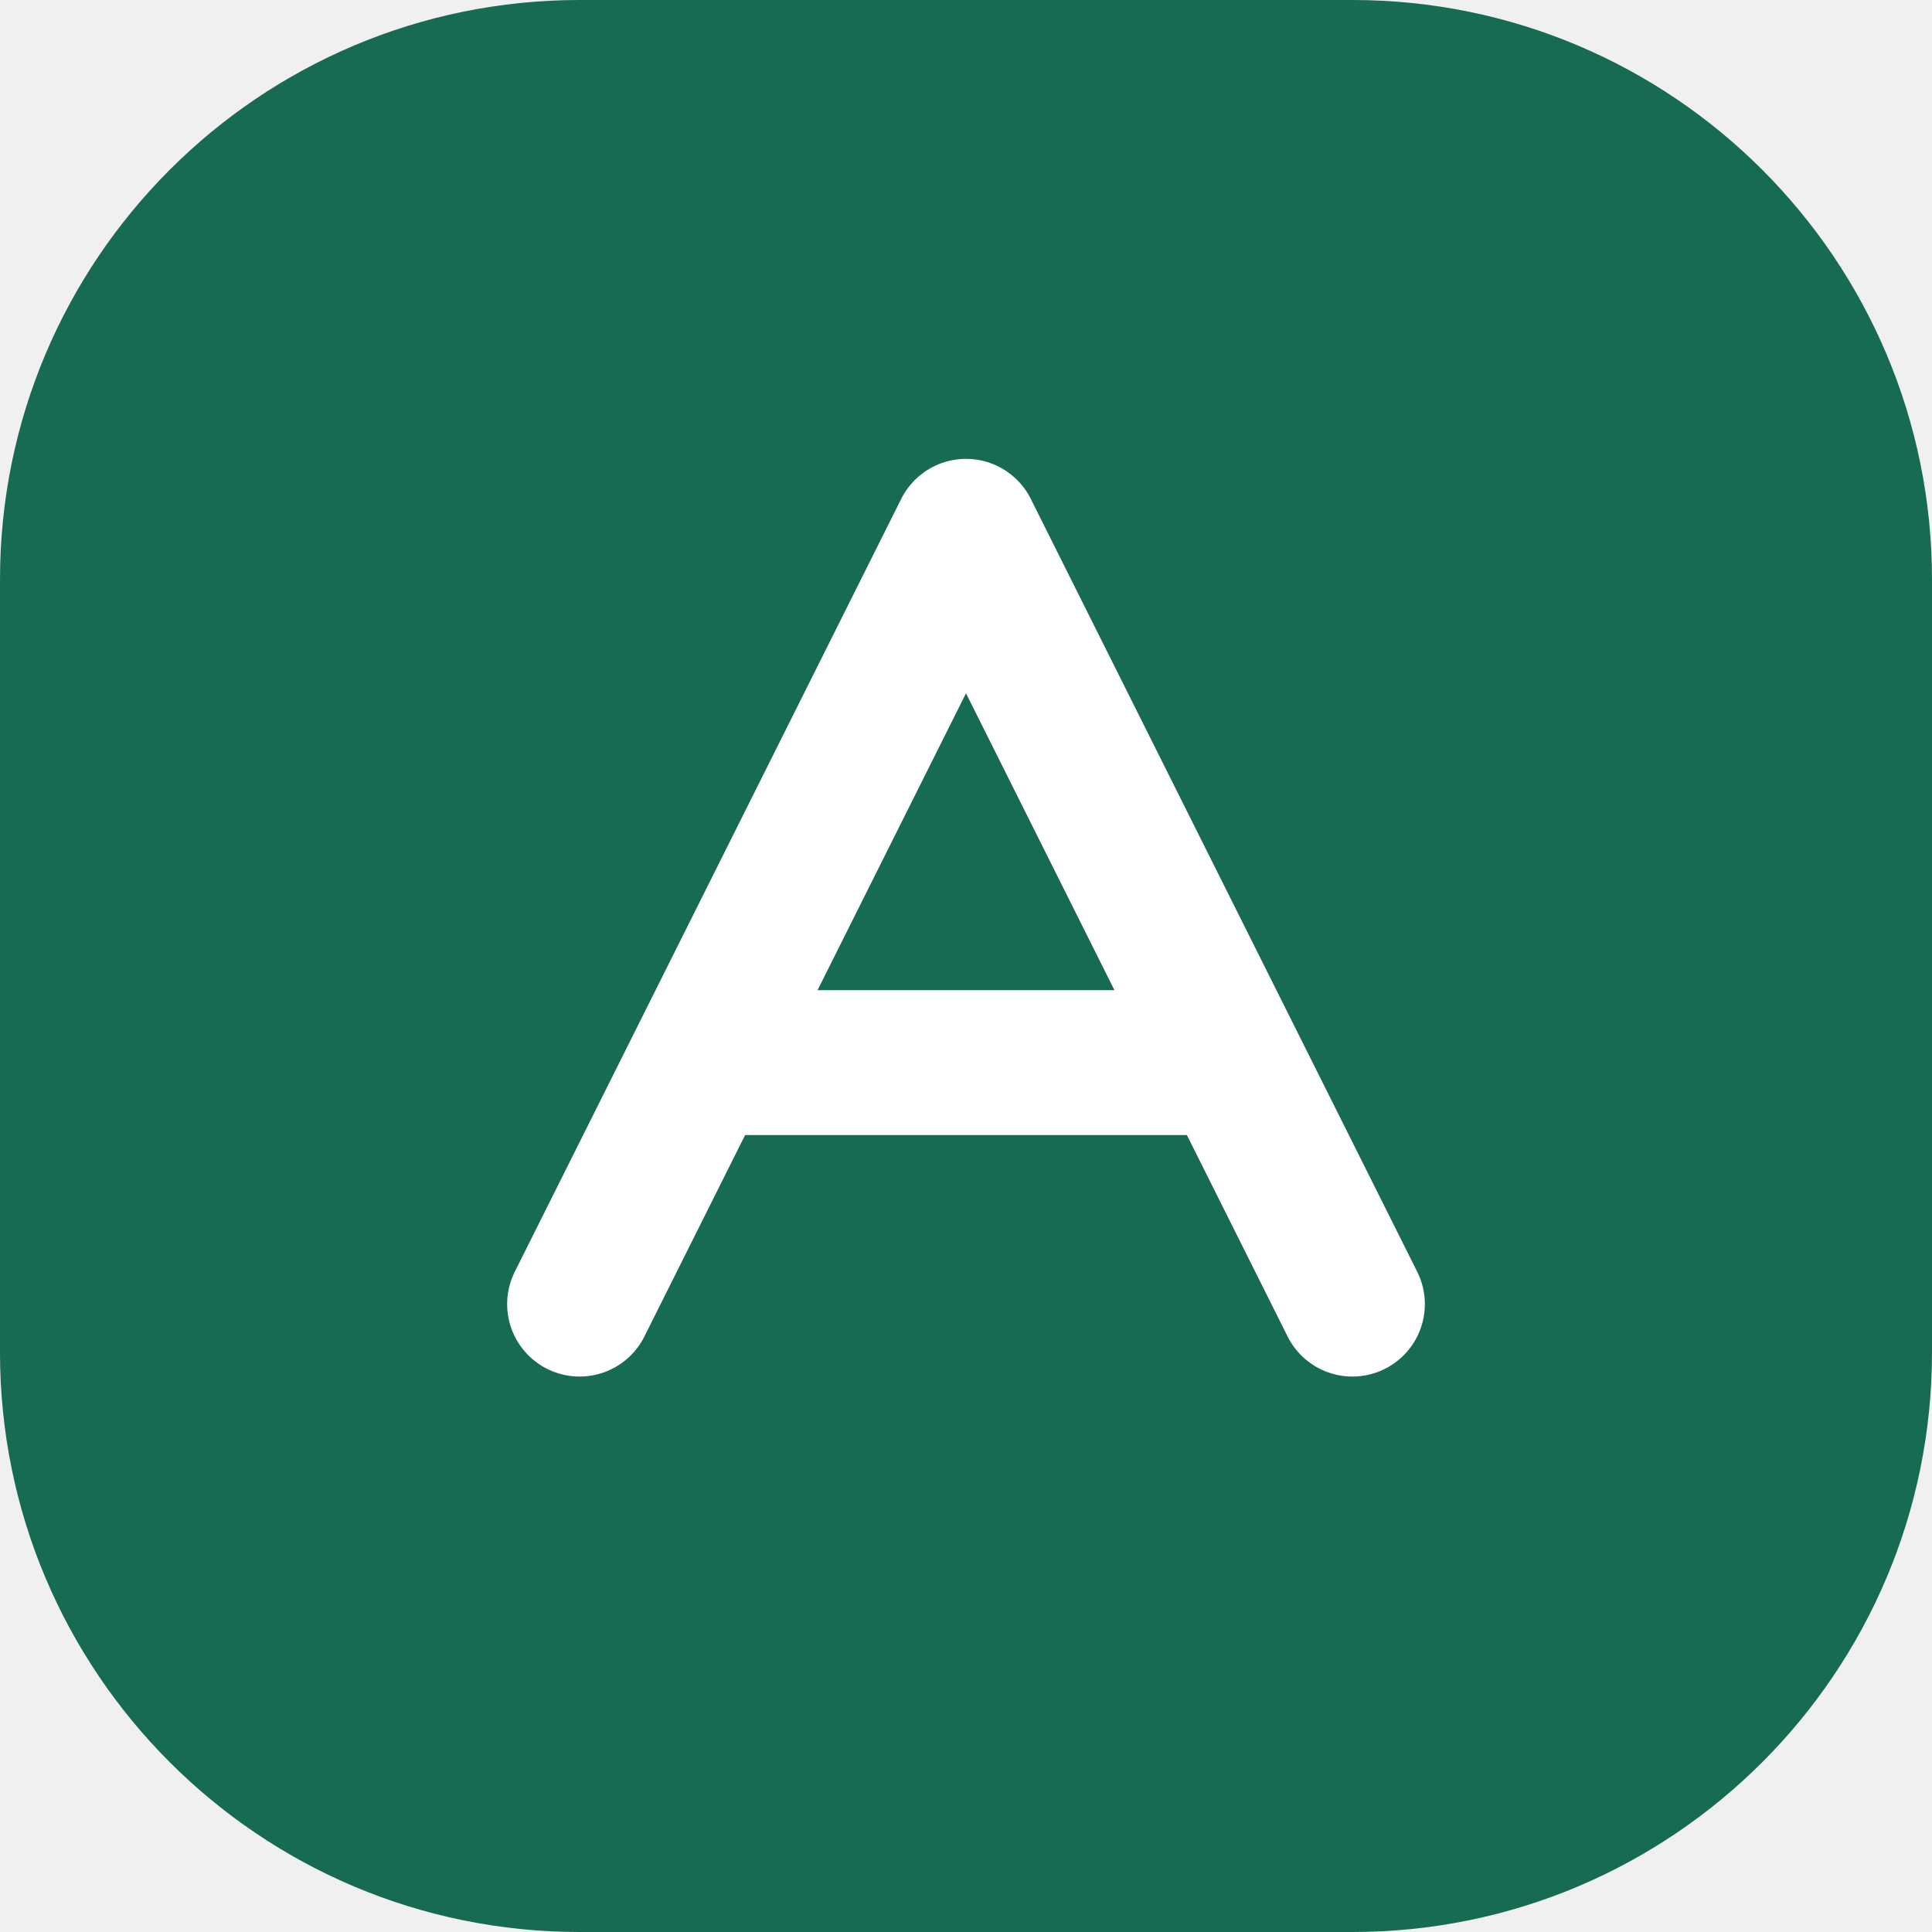
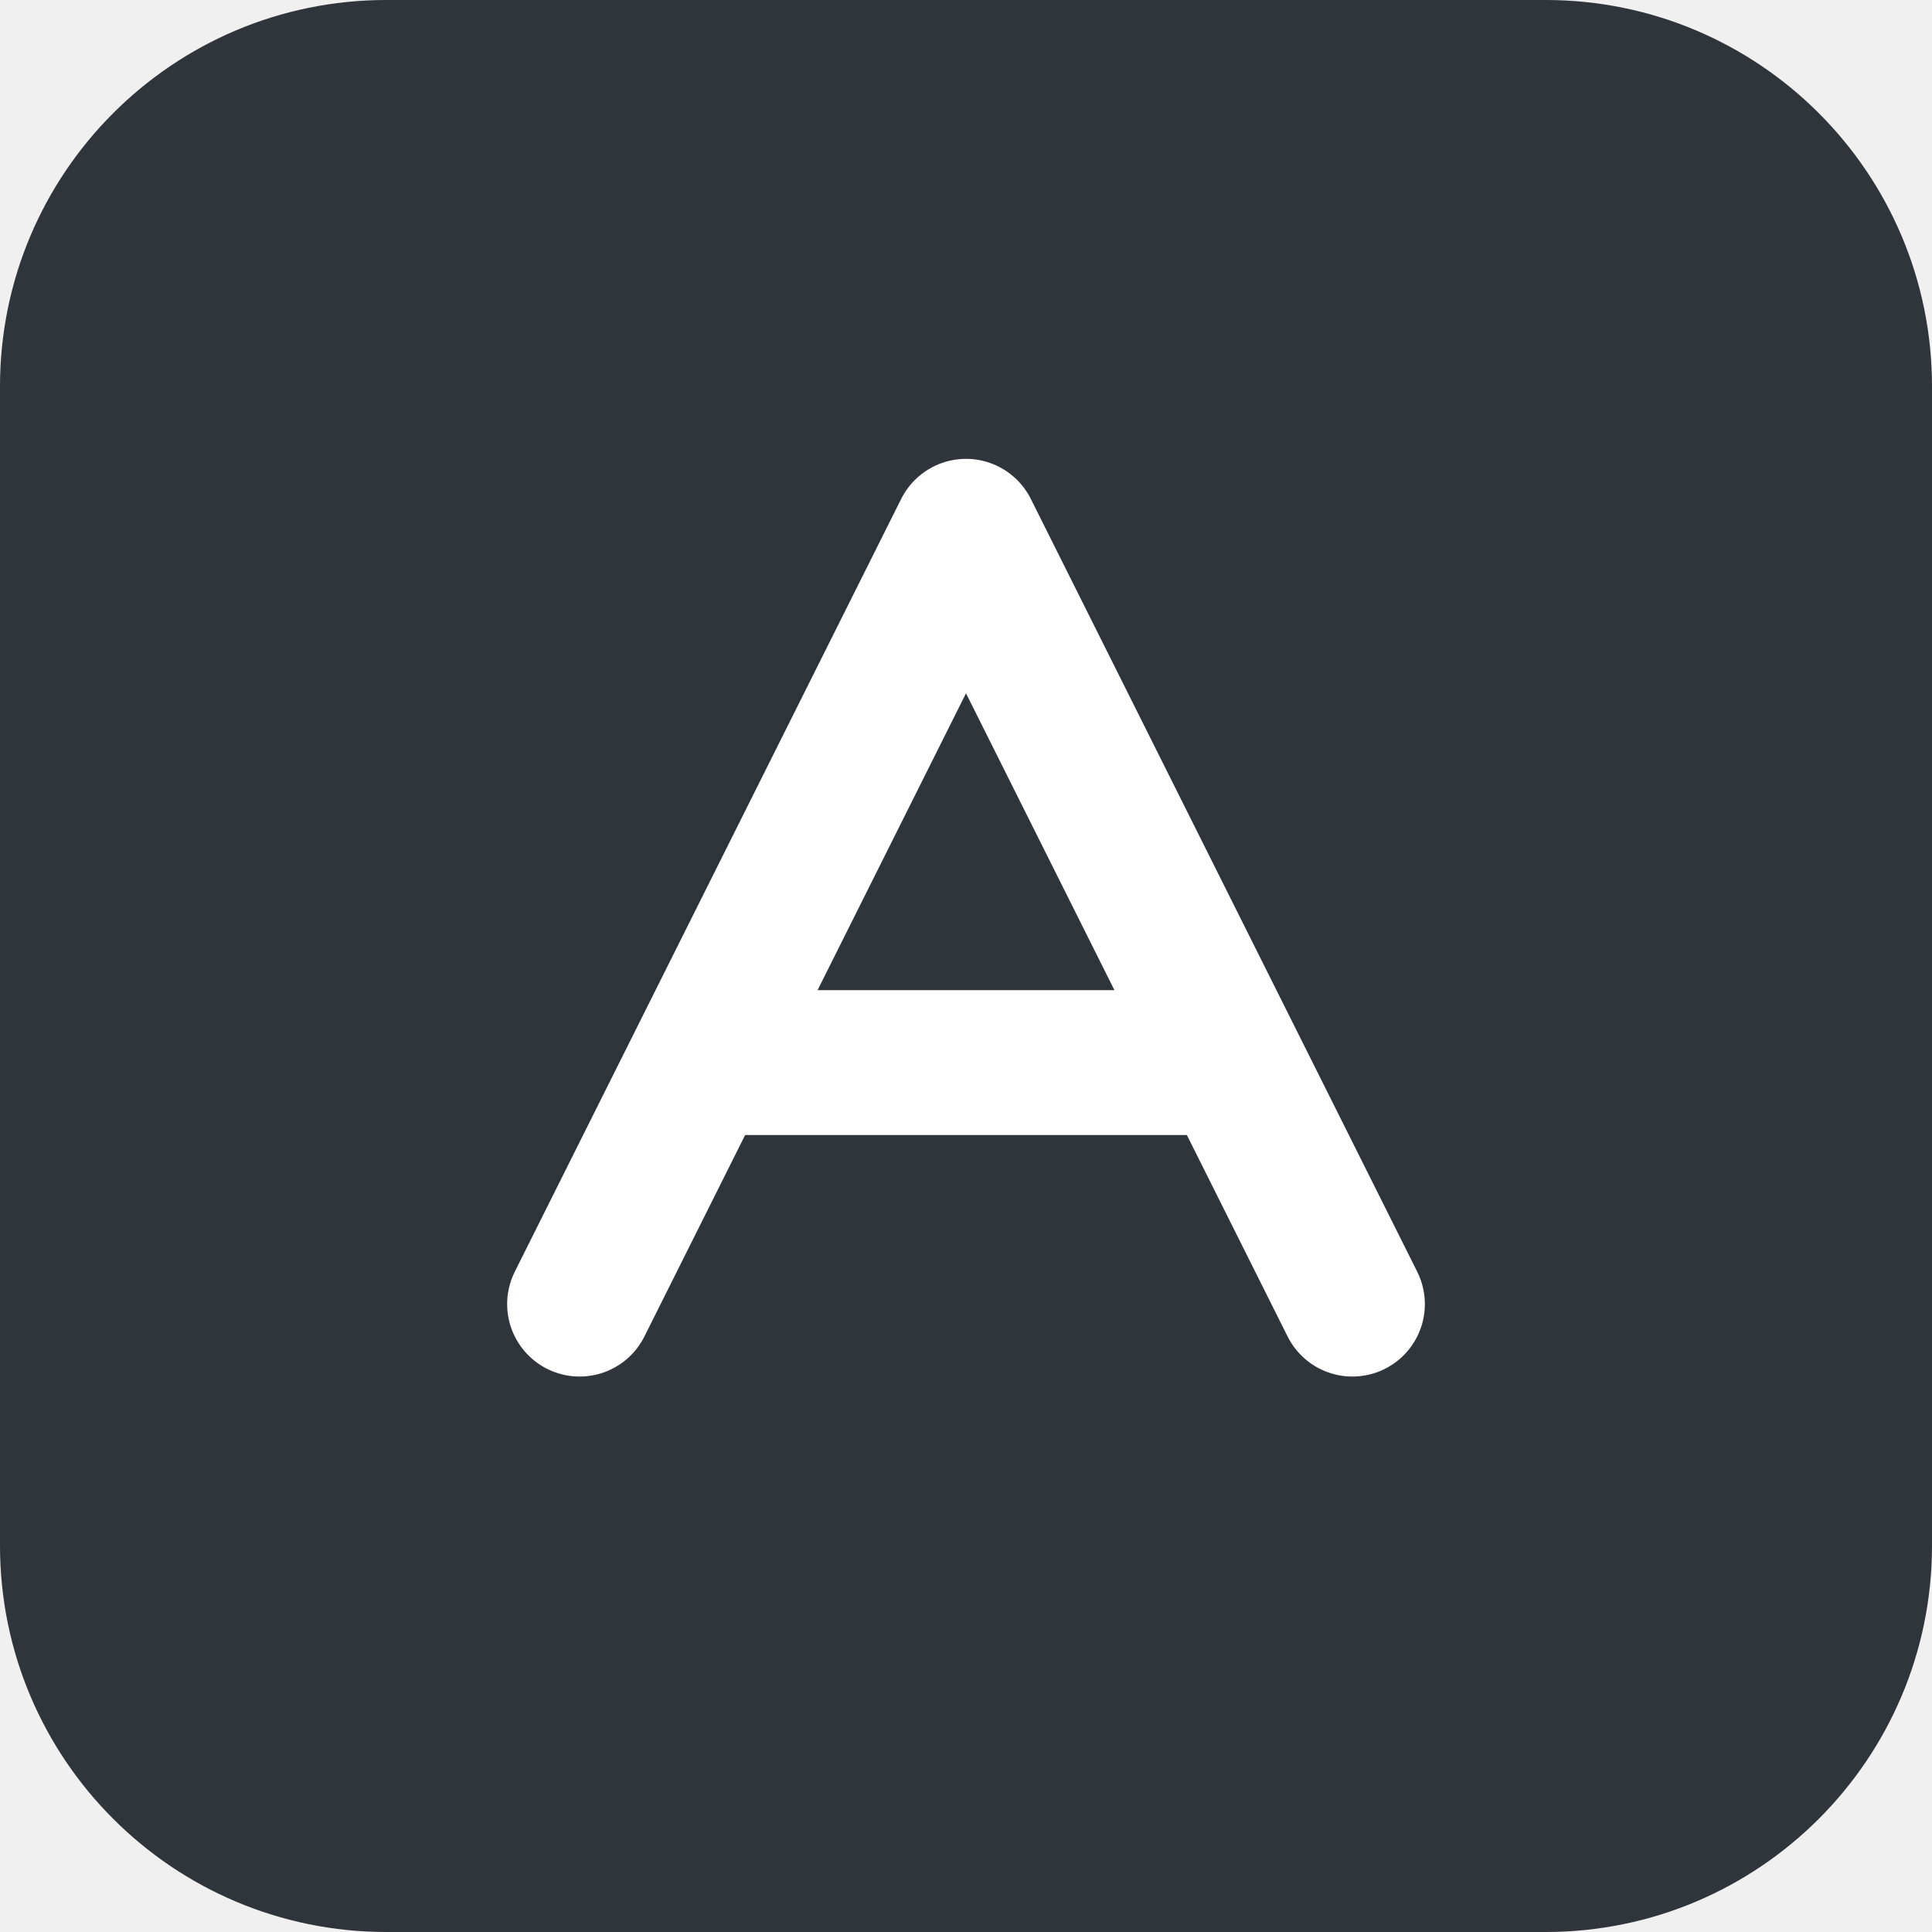
<svg xmlns="http://www.w3.org/2000/svg" viewBox="0 0 40 40">
-   <rect width="40" height="40" rx="12" fill="#176b52" />
+   <rect width="40" height="40" rx="8" fill="#30343b" />
  <path d="m12 27 8-16 8 16M15 22h10" fill="none" stroke="white" stroke-width="3" stroke-linecap="round" stroke-linejoin="round" />
</svg>
